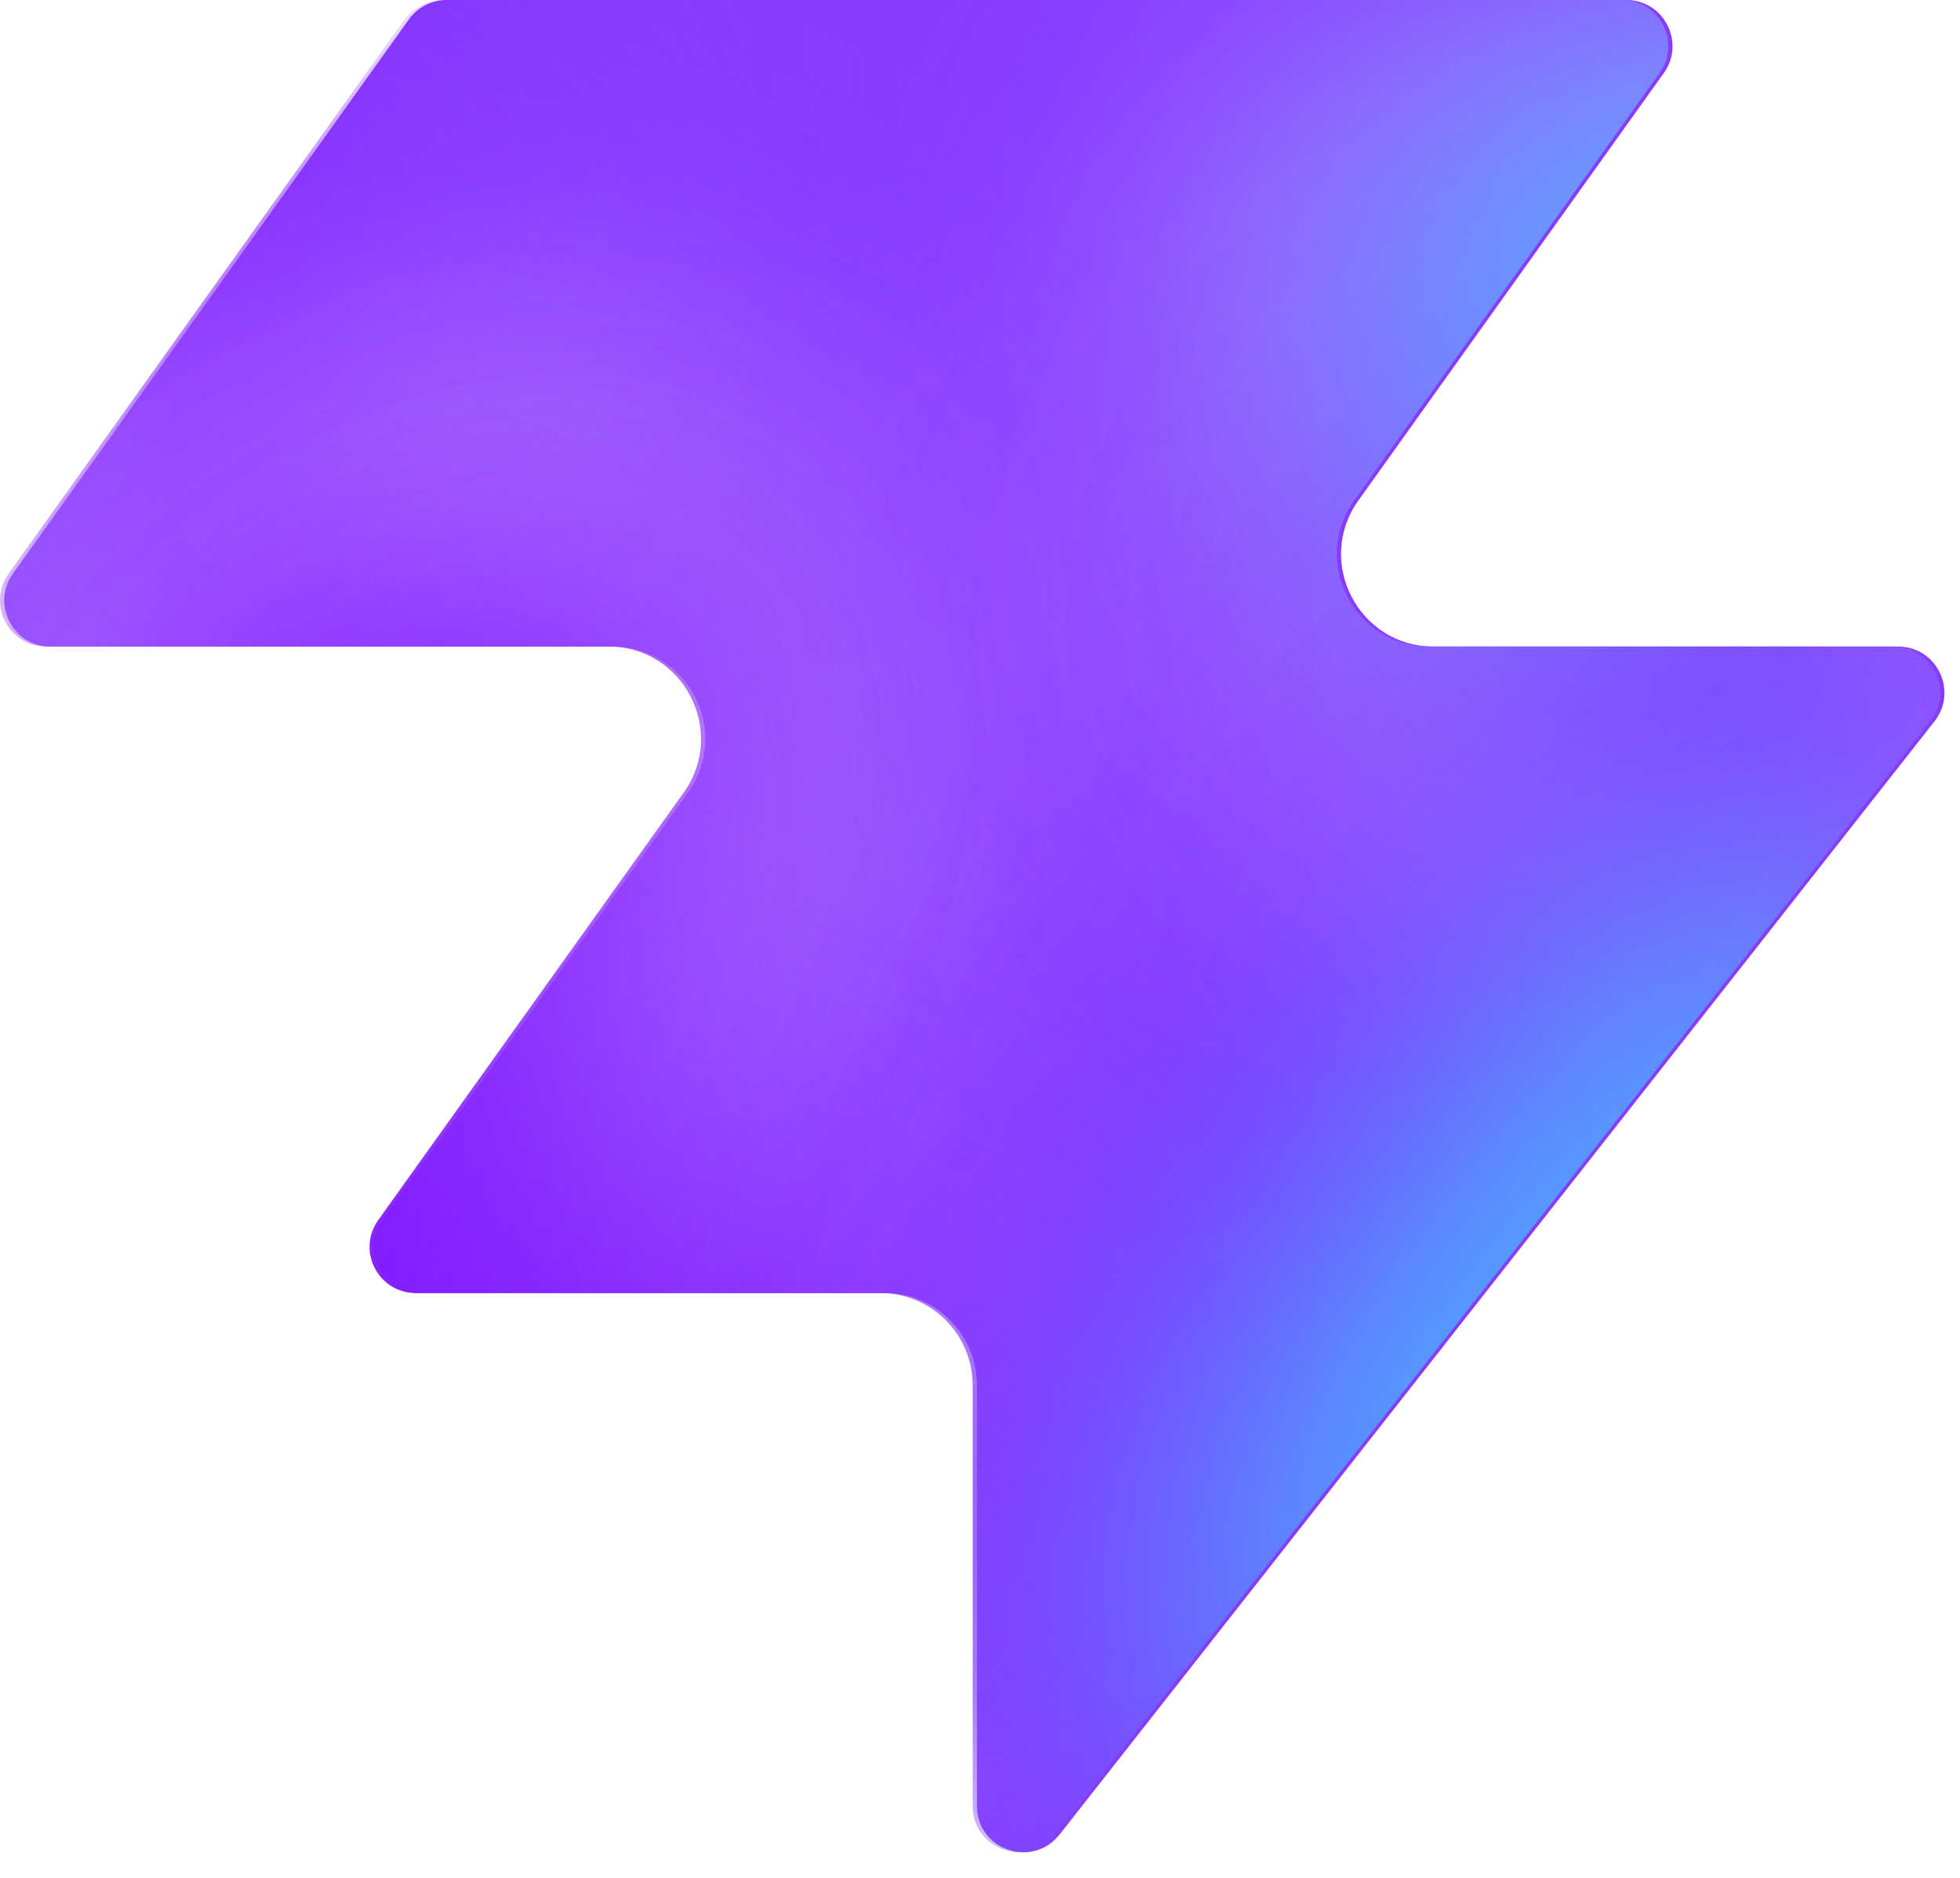
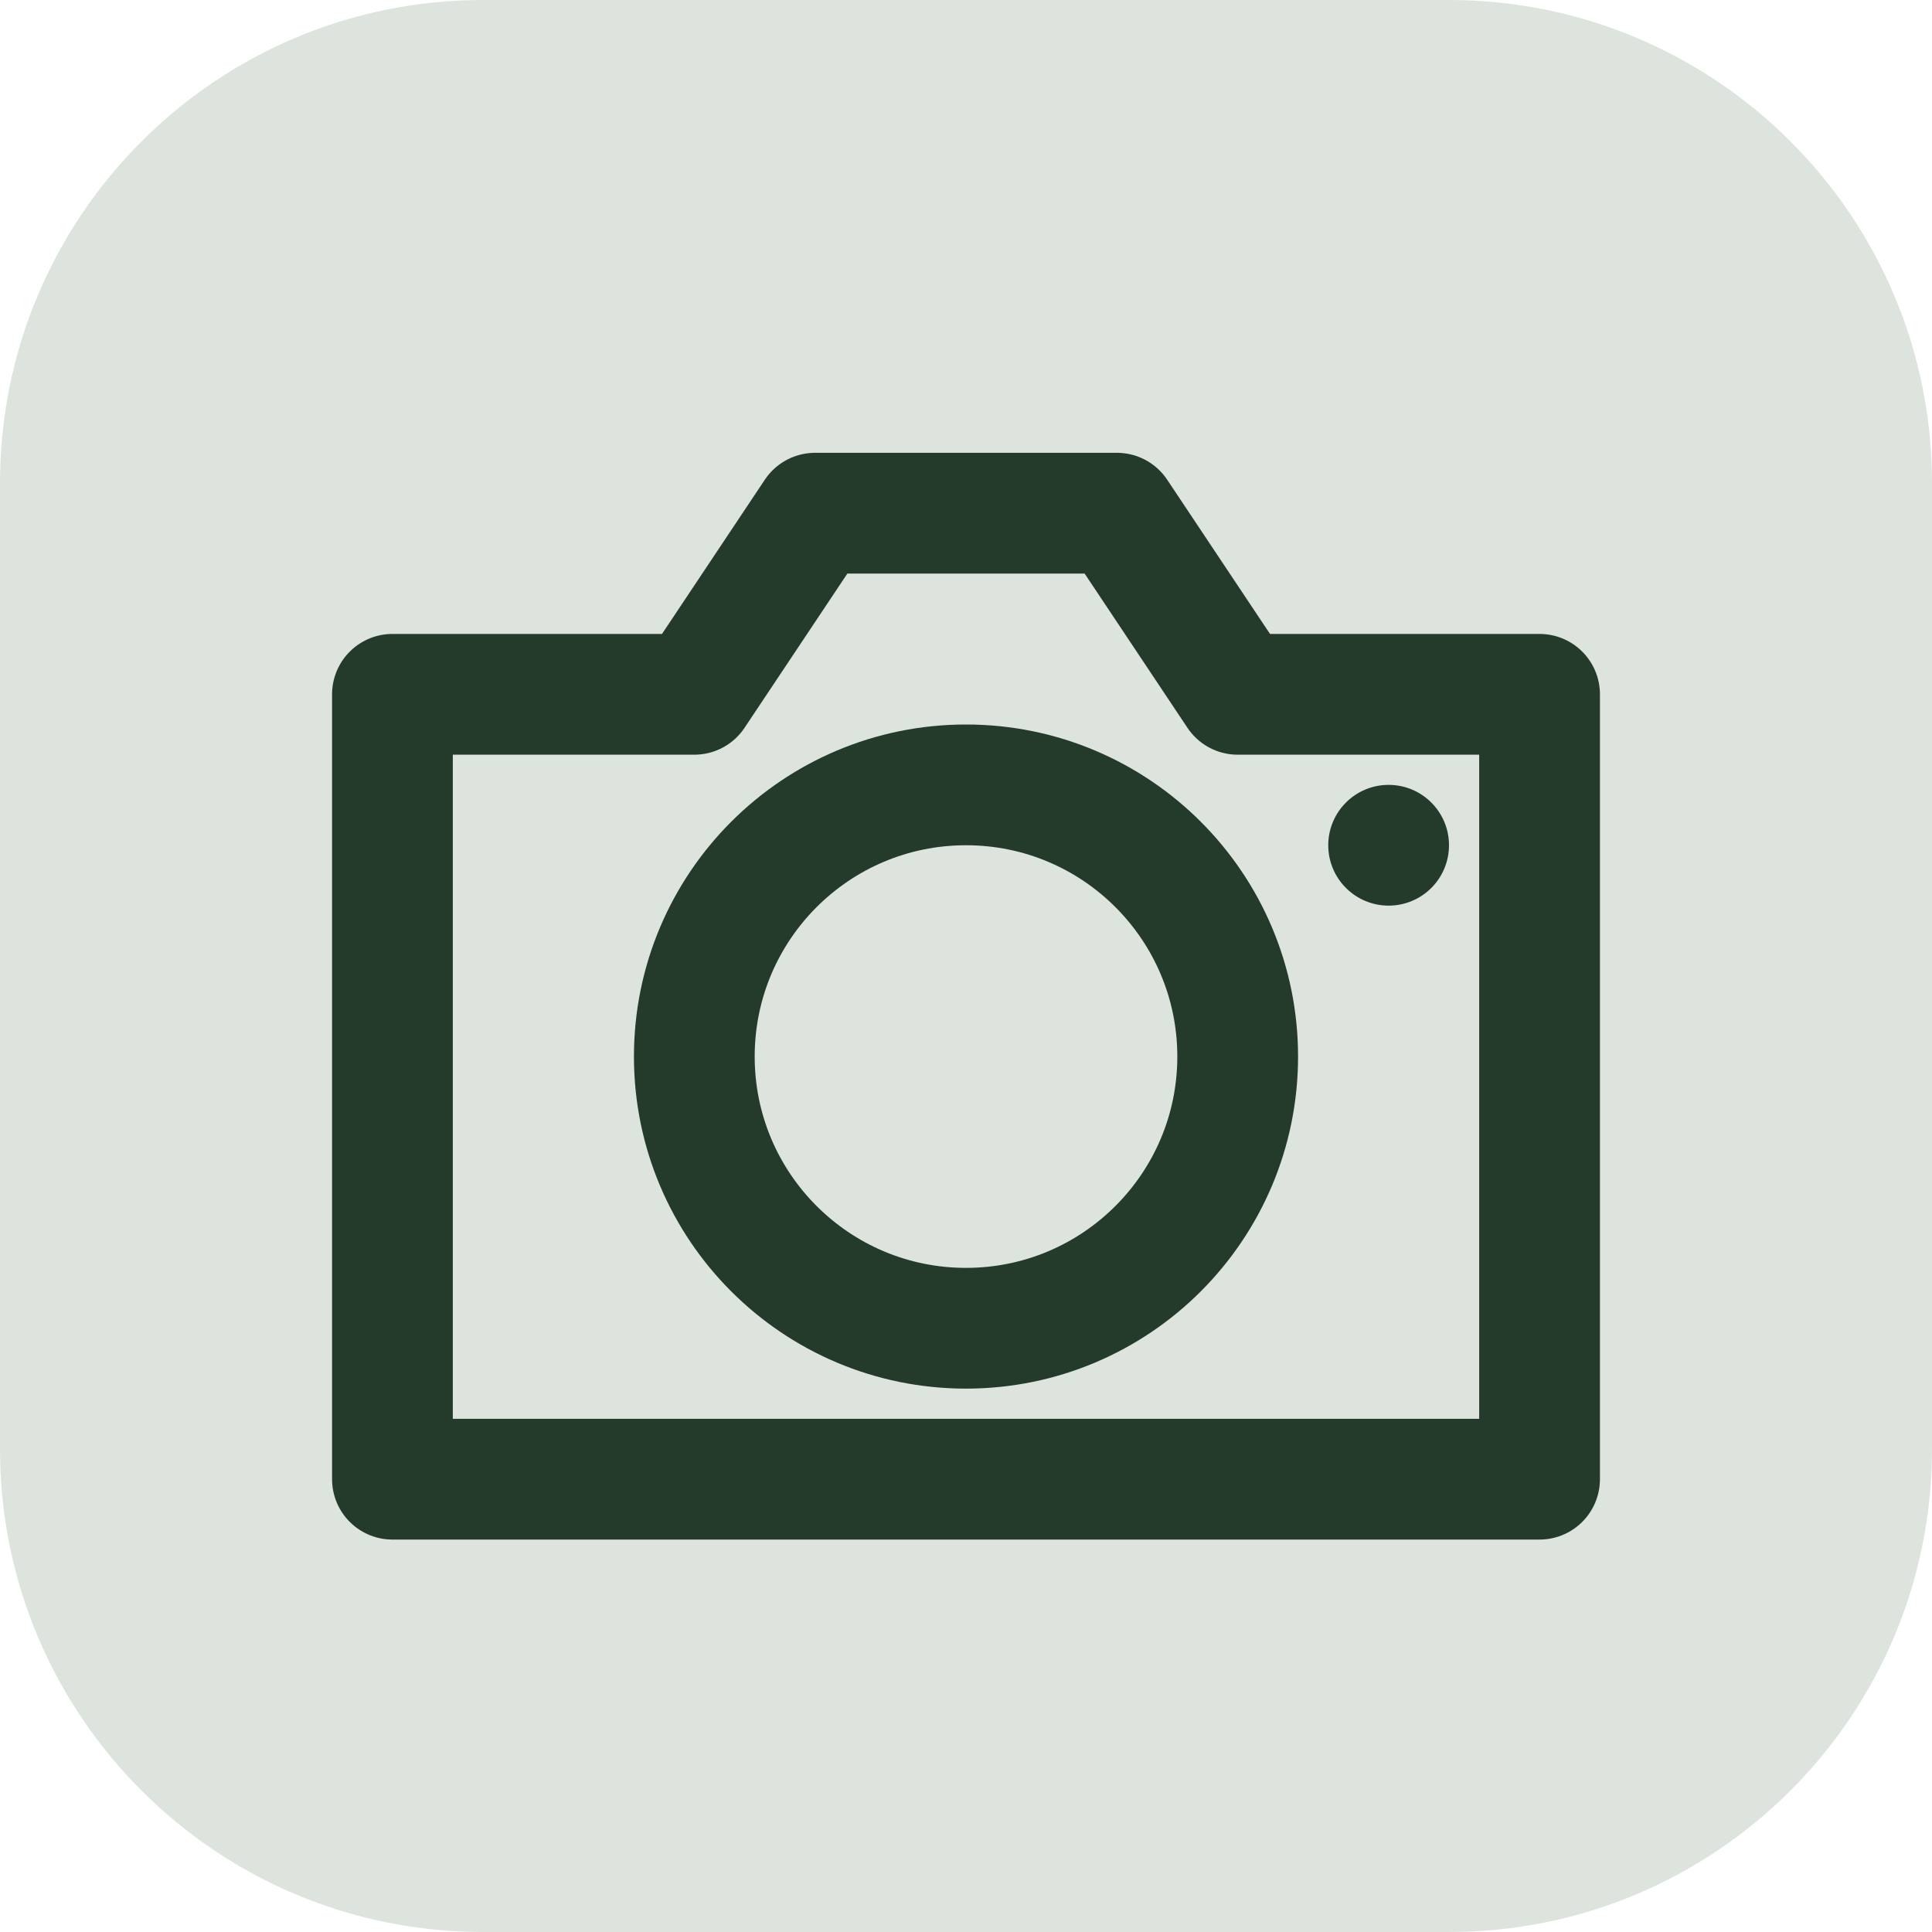
- <svg xmlns="http://www.w3.org/2000/svg" width="48" height="46" fill="none" viewBox="0 0 48 46">
-   <path fill="#863bff" d="M25.946 44.938c-.664.845-2.021.375-2.021-.698V33.937a2.26 2.26 0 0 0-2.262-2.262H10.287c-.92 0-1.456-1.04-.92-1.788l7.48-10.471c1.07-1.497 0-3.578-1.842-3.578H1.237c-.92 0-1.456-1.04-.92-1.788L10.013.474c.214-.297.556-.474.92-.474h28.894c.92 0 1.456 1.04.92 1.788l-7.48 10.471c-1.07 1.498 0 3.579 1.842 3.579h11.377c.943 0 1.473 1.088.89 1.83L25.947 44.94z" style="fill:#863bff;fill:color(display-p3 .525 .23 1);fill-opacity:1" />
-   <mask id="a" width="48" height="46" x="0" y="0" maskUnits="userSpaceOnUse" style="mask-type:alpha">
-     <path fill="#000" d="M25.842 44.938c-.664.844-2.021.375-2.021-.698V33.937a2.26 2.26 0 0 0-2.262-2.262H10.183c-.92 0-1.456-1.04-.92-1.788l7.48-10.471c1.07-1.498 0-3.579-1.842-3.579H1.133c-.92 0-1.456-1.04-.92-1.787L9.91.473c.214-.297.556-.474.92-.474h28.894c.92 0 1.456 1.04.92 1.788l-7.48 10.471c-1.07 1.498 0 3.578 1.842 3.578h11.377c.943 0 1.473 1.088.89 1.832L25.843 44.94z" style="fill:#000;fill-opacity:1" />
-   </mask>
-   <g mask="url(#a)">
-     <g filter="url(#b)">
-       <ellipse cx="5.508" cy="14.704" fill="#ede6ff" rx="5.508" ry="14.704" style="fill:#ede6ff;fill:color(display-p3 .927 .903 1);fill-opacity:1" transform="matrix(.00324 1 1 -.00324 -4.47 31.516)" />
-     </g>
-     <g filter="url(#c)">
-       <ellipse cx="10.399" cy="29.851" fill="#ede6ff" rx="10.399" ry="29.851" style="fill:#ede6ff;fill:color(display-p3 .927 .903 1);fill-opacity:1" transform="matrix(.00324 1 1 -.00324 -39.328 7.883)" />
-     </g>
-     <g filter="url(#d)">
-       <ellipse cx="5.508" cy="30.487" fill="#7e14ff" rx="5.508" ry="30.487" style="fill:#7e14ff;fill:color(display-p3 .492 .077 1);fill-opacity:1" transform="rotate(89.814 -25.913 -14.639)scale(1 -1)" />
-     </g>
-     <g filter="url(#e)">
-       <ellipse cx="5.508" cy="30.599" fill="#7e14ff" rx="5.508" ry="30.599" style="fill:#7e14ff;fill:color(display-p3 .492 .077 1);fill-opacity:1" transform="rotate(89.814 -32.644 -3.334)scale(1 -1)" />
-     </g>
-     <g filter="url(#f)">
-       <ellipse cx="5.508" cy="30.599" fill="#7e14ff" rx="5.508" ry="30.599" style="fill:#7e14ff;fill:color(display-p3 .492 .077 1);fill-opacity:1" transform="matrix(.00324 1 1 -.00324 -34.34 30.47)" />
-     </g>
-     <g filter="url(#g)">
-       <ellipse cx="14.072" cy="22.078" fill="#ede6ff" rx="14.072" ry="22.078" style="fill:#ede6ff;fill:color(display-p3 .927 .903 1);fill-opacity:1" transform="rotate(93.35 24.506 48.493)scale(-1 1)" />
-     </g>
-     <g filter="url(#h)">
-       <ellipse cx="3.47" cy="21.501" fill="#7e14ff" rx="3.47" ry="21.501" style="fill:#7e14ff;fill:color(display-p3 .492 .077 1);fill-opacity:1" transform="rotate(89.009 28.708 47.59)scale(-1 1)" />
-     </g>
-     <g filter="url(#i)">
-       <ellipse cx="3.47" cy="21.501" fill="#7e14ff" rx="3.47" ry="21.501" style="fill:#7e14ff;fill:color(display-p3 .492 .077 1);fill-opacity:1" transform="rotate(89.009 28.708 47.59)scale(-1 1)" />
-     </g>
-     <g filter="url(#j)">
-       <ellipse cx=".387" cy="8.972" fill="#7e14ff" rx="4.407" ry="29.108" style="fill:#7e14ff;fill:color(display-p3 .492 .077 1);fill-opacity:1" transform="rotate(39.51 .387 8.972)" />
-     </g>
-     <g filter="url(#k)">
-       <ellipse cx="47.523" cy="-6.092" fill="#7e14ff" rx="4.407" ry="29.108" style="fill:#7e14ff;fill:color(display-p3 .492 .077 1);fill-opacity:1" transform="rotate(37.892 47.523 -6.092)" />
-     </g>
-     <g filter="url(#l)">
-       <ellipse cx="41.412" cy="6.333" fill="#47bfff" rx="5.971" ry="9.665" style="fill:#47bfff;fill:color(display-p3 .28 .748 1);fill-opacity:1" transform="rotate(37.892 41.412 6.333)" />
-     </g>
-     <g filter="url(#m)">
-       <ellipse cx="-1.879" cy="38.332" fill="#7e14ff" rx="4.407" ry="29.108" style="fill:#7e14ff;fill:color(display-p3 .492 .077 1);fill-opacity:1" transform="rotate(37.892 -1.88 38.332)" />
-     </g>
-     <g filter="url(#n)">
-       <ellipse cx="-1.879" cy="38.332" fill="#7e14ff" rx="4.407" ry="29.108" style="fill:#7e14ff;fill:color(display-p3 .492 .077 1);fill-opacity:1" transform="rotate(37.892 -1.88 38.332)" />
-     </g>
-     <g filter="url(#o)">
-       <ellipse cx="35.651" cy="29.907" fill="#7e14ff" rx="4.407" ry="29.108" style="fill:#7e14ff;fill:color(display-p3 .492 .077 1);fill-opacity:1" transform="rotate(37.892 35.651 29.907)" />
-     </g>
-     <g filter="url(#p)">
-       <ellipse cx="38.418" cy="32.4" fill="#47bfff" rx="5.971" ry="15.297" style="fill:#47bfff;fill:color(display-p3 .28 .748 1);fill-opacity:1" transform="rotate(37.892 38.418 32.4)" />
-     </g>
+ <svg xmlns="http://www.w3.org/2000/svg" viewBox="0 0 64 64">
+   <style>@media(prefers-color-scheme:dark){.tile{fill:#242424}g{stroke:#dce4dd}circle:last-child{fill:#dce4dd}}</style>
+   <rect class="tile" width="64" height="64" rx="16" fill="#dce4dd" />
+   <g fill="none" stroke="#243b2c" stroke-width="4" stroke-linejoin="round">
+     <path d="M13 23h10l4-6h10l4 6h10v26H13z" />
+     <circle cx="32" cy="35" r="9" />
  </g>
-   <defs>
-     <filter id="b" width="60.045" height="41.654" x="-19.77" y="16.149" color-interpolation-filters="sRGB" filterUnits="userSpaceOnUse">
-       <feFlood flood-opacity="0" result="BackgroundImageFix" />
-       <feBlend in="SourceGraphic" in2="BackgroundImageFix" result="shape" />
-       <feGaussianBlur result="effect1_foregroundBlur_2002_17158" stdDeviation="7.659" />
-     </filter>
-     <filter id="c" width="90.34" height="51.437" x="-54.613" y="-7.533" color-interpolation-filters="sRGB" filterUnits="userSpaceOnUse">
-       <feFlood flood-opacity="0" result="BackgroundImageFix" />
-       <feBlend in="SourceGraphic" in2="BackgroundImageFix" result="shape" />
-       <feGaussianBlur result="effect1_foregroundBlur_2002_17158" stdDeviation="7.659" />
-     </filter>
-     <filter id="d" width="79.355" height="29.4" x="-49.64" y="2.03" color-interpolation-filters="sRGB" filterUnits="userSpaceOnUse">
-       <feFlood flood-opacity="0" result="BackgroundImageFix" />
-       <feBlend in="SourceGraphic" in2="BackgroundImageFix" result="shape" />
-       <feGaussianBlur result="effect1_foregroundBlur_2002_17158" stdDeviation="4.596" />
-     </filter>
-     <filter id="e" width="79.579" height="29.4" x="-45.045" y="20.029" color-interpolation-filters="sRGB" filterUnits="userSpaceOnUse">
-       <feFlood flood-opacity="0" result="BackgroundImageFix" />
-       <feBlend in="SourceGraphic" in2="BackgroundImageFix" result="shape" />
-       <feGaussianBlur result="effect1_foregroundBlur_2002_17158" stdDeviation="4.596" />
-     </filter>
-     <filter id="f" width="79.579" height="29.4" x="-43.513" y="21.178" color-interpolation-filters="sRGB" filterUnits="userSpaceOnUse">
-       <feFlood flood-opacity="0" result="BackgroundImageFix" />
-       <feBlend in="SourceGraphic" in2="BackgroundImageFix" result="shape" />
-       <feGaussianBlur result="effect1_foregroundBlur_2002_17158" stdDeviation="4.596" />
-     </filter>
-     <filter id="g" width="74.749" height="58.852" x="15.756" y="-17.901" color-interpolation-filters="sRGB" filterUnits="userSpaceOnUse">
-       <feFlood flood-opacity="0" result="BackgroundImageFix" />
-       <feBlend in="SourceGraphic" in2="BackgroundImageFix" result="shape" />
-       <feGaussianBlur result="effect1_foregroundBlur_2002_17158" stdDeviation="7.659" />
-     </filter>
-     <filter id="h" width="61.377" height="25.362" x="23.548" y="2.284" color-interpolation-filters="sRGB" filterUnits="userSpaceOnUse">
-       <feFlood flood-opacity="0" result="BackgroundImageFix" />
-       <feBlend in="SourceGraphic" in2="BackgroundImageFix" result="shape" />
-       <feGaussianBlur result="effect1_foregroundBlur_2002_17158" stdDeviation="4.596" />
-     </filter>
-     <filter id="i" width="61.377" height="25.362" x="23.548" y="2.284" color-interpolation-filters="sRGB" filterUnits="userSpaceOnUse">
-       <feFlood flood-opacity="0" result="BackgroundImageFix" />
-       <feBlend in="SourceGraphic" in2="BackgroundImageFix" result="shape" />
-       <feGaussianBlur result="effect1_foregroundBlur_2002_17158" stdDeviation="4.596" />
-     </filter>
-     <filter id="j" width="56.045" height="63.649" x="-27.636" y="-22.853" color-interpolation-filters="sRGB" filterUnits="userSpaceOnUse">
-       <feFlood flood-opacity="0" result="BackgroundImageFix" />
-       <feBlend in="SourceGraphic" in2="BackgroundImageFix" result="shape" />
-       <feGaussianBlur result="effect1_foregroundBlur_2002_17158" stdDeviation="4.596" />
-     </filter>
-     <filter id="k" width="54.814" height="64.646" x="20.116" y="-38.415" color-interpolation-filters="sRGB" filterUnits="userSpaceOnUse">
-       <feFlood flood-opacity="0" result="BackgroundImageFix" />
-       <feBlend in="SourceGraphic" in2="BackgroundImageFix" result="shape" />
-       <feGaussianBlur result="effect1_foregroundBlur_2002_17158" stdDeviation="4.596" />
-     </filter>
-     <filter id="l" width="33.541" height="35.313" x="24.641" y="-11.323" color-interpolation-filters="sRGB" filterUnits="userSpaceOnUse">
-       <feFlood flood-opacity="0" result="BackgroundImageFix" />
-       <feBlend in="SourceGraphic" in2="BackgroundImageFix" result="shape" />
-       <feGaussianBlur result="effect1_foregroundBlur_2002_17158" stdDeviation="4.596" />
-     </filter>
-     <filter id="m" width="54.814" height="64.646" x="-29.286" y="6.009" color-interpolation-filters="sRGB" filterUnits="userSpaceOnUse">
-       <feFlood flood-opacity="0" result="BackgroundImageFix" />
-       <feBlend in="SourceGraphic" in2="BackgroundImageFix" result="shape" />
-       <feGaussianBlur result="effect1_foregroundBlur_2002_17158" stdDeviation="4.596" />
-     </filter>
-     <filter id="n" width="54.814" height="64.646" x="-29.286" y="6.009" color-interpolation-filters="sRGB" filterUnits="userSpaceOnUse">
-       <feFlood flood-opacity="0" result="BackgroundImageFix" />
-       <feBlend in="SourceGraphic" in2="BackgroundImageFix" result="shape" />
-       <feGaussianBlur result="effect1_foregroundBlur_2002_17158" stdDeviation="4.596" />
-     </filter>
-     <filter id="o" width="54.814" height="64.646" x="8.244" y="-2.416" color-interpolation-filters="sRGB" filterUnits="userSpaceOnUse">
-       <feFlood flood-opacity="0" result="BackgroundImageFix" />
-       <feBlend in="SourceGraphic" in2="BackgroundImageFix" result="shape" />
-       <feGaussianBlur result="effect1_foregroundBlur_2002_17158" stdDeviation="4.596" />
-     </filter>
-     <filter id="p" width="39.409" height="43.623" x="18.713" y="10.588" color-interpolation-filters="sRGB" filterUnits="userSpaceOnUse">
-       <feFlood flood-opacity="0" result="BackgroundImageFix" />
-       <feBlend in="SourceGraphic" in2="BackgroundImageFix" result="shape" />
-       <feGaussianBlur result="effect1_foregroundBlur_2002_17158" stdDeviation="4.596" />
-     </filter>
-   </defs>
+   <circle cx="46" cy="28" r="2" fill="#243b2c" />
</svg>
